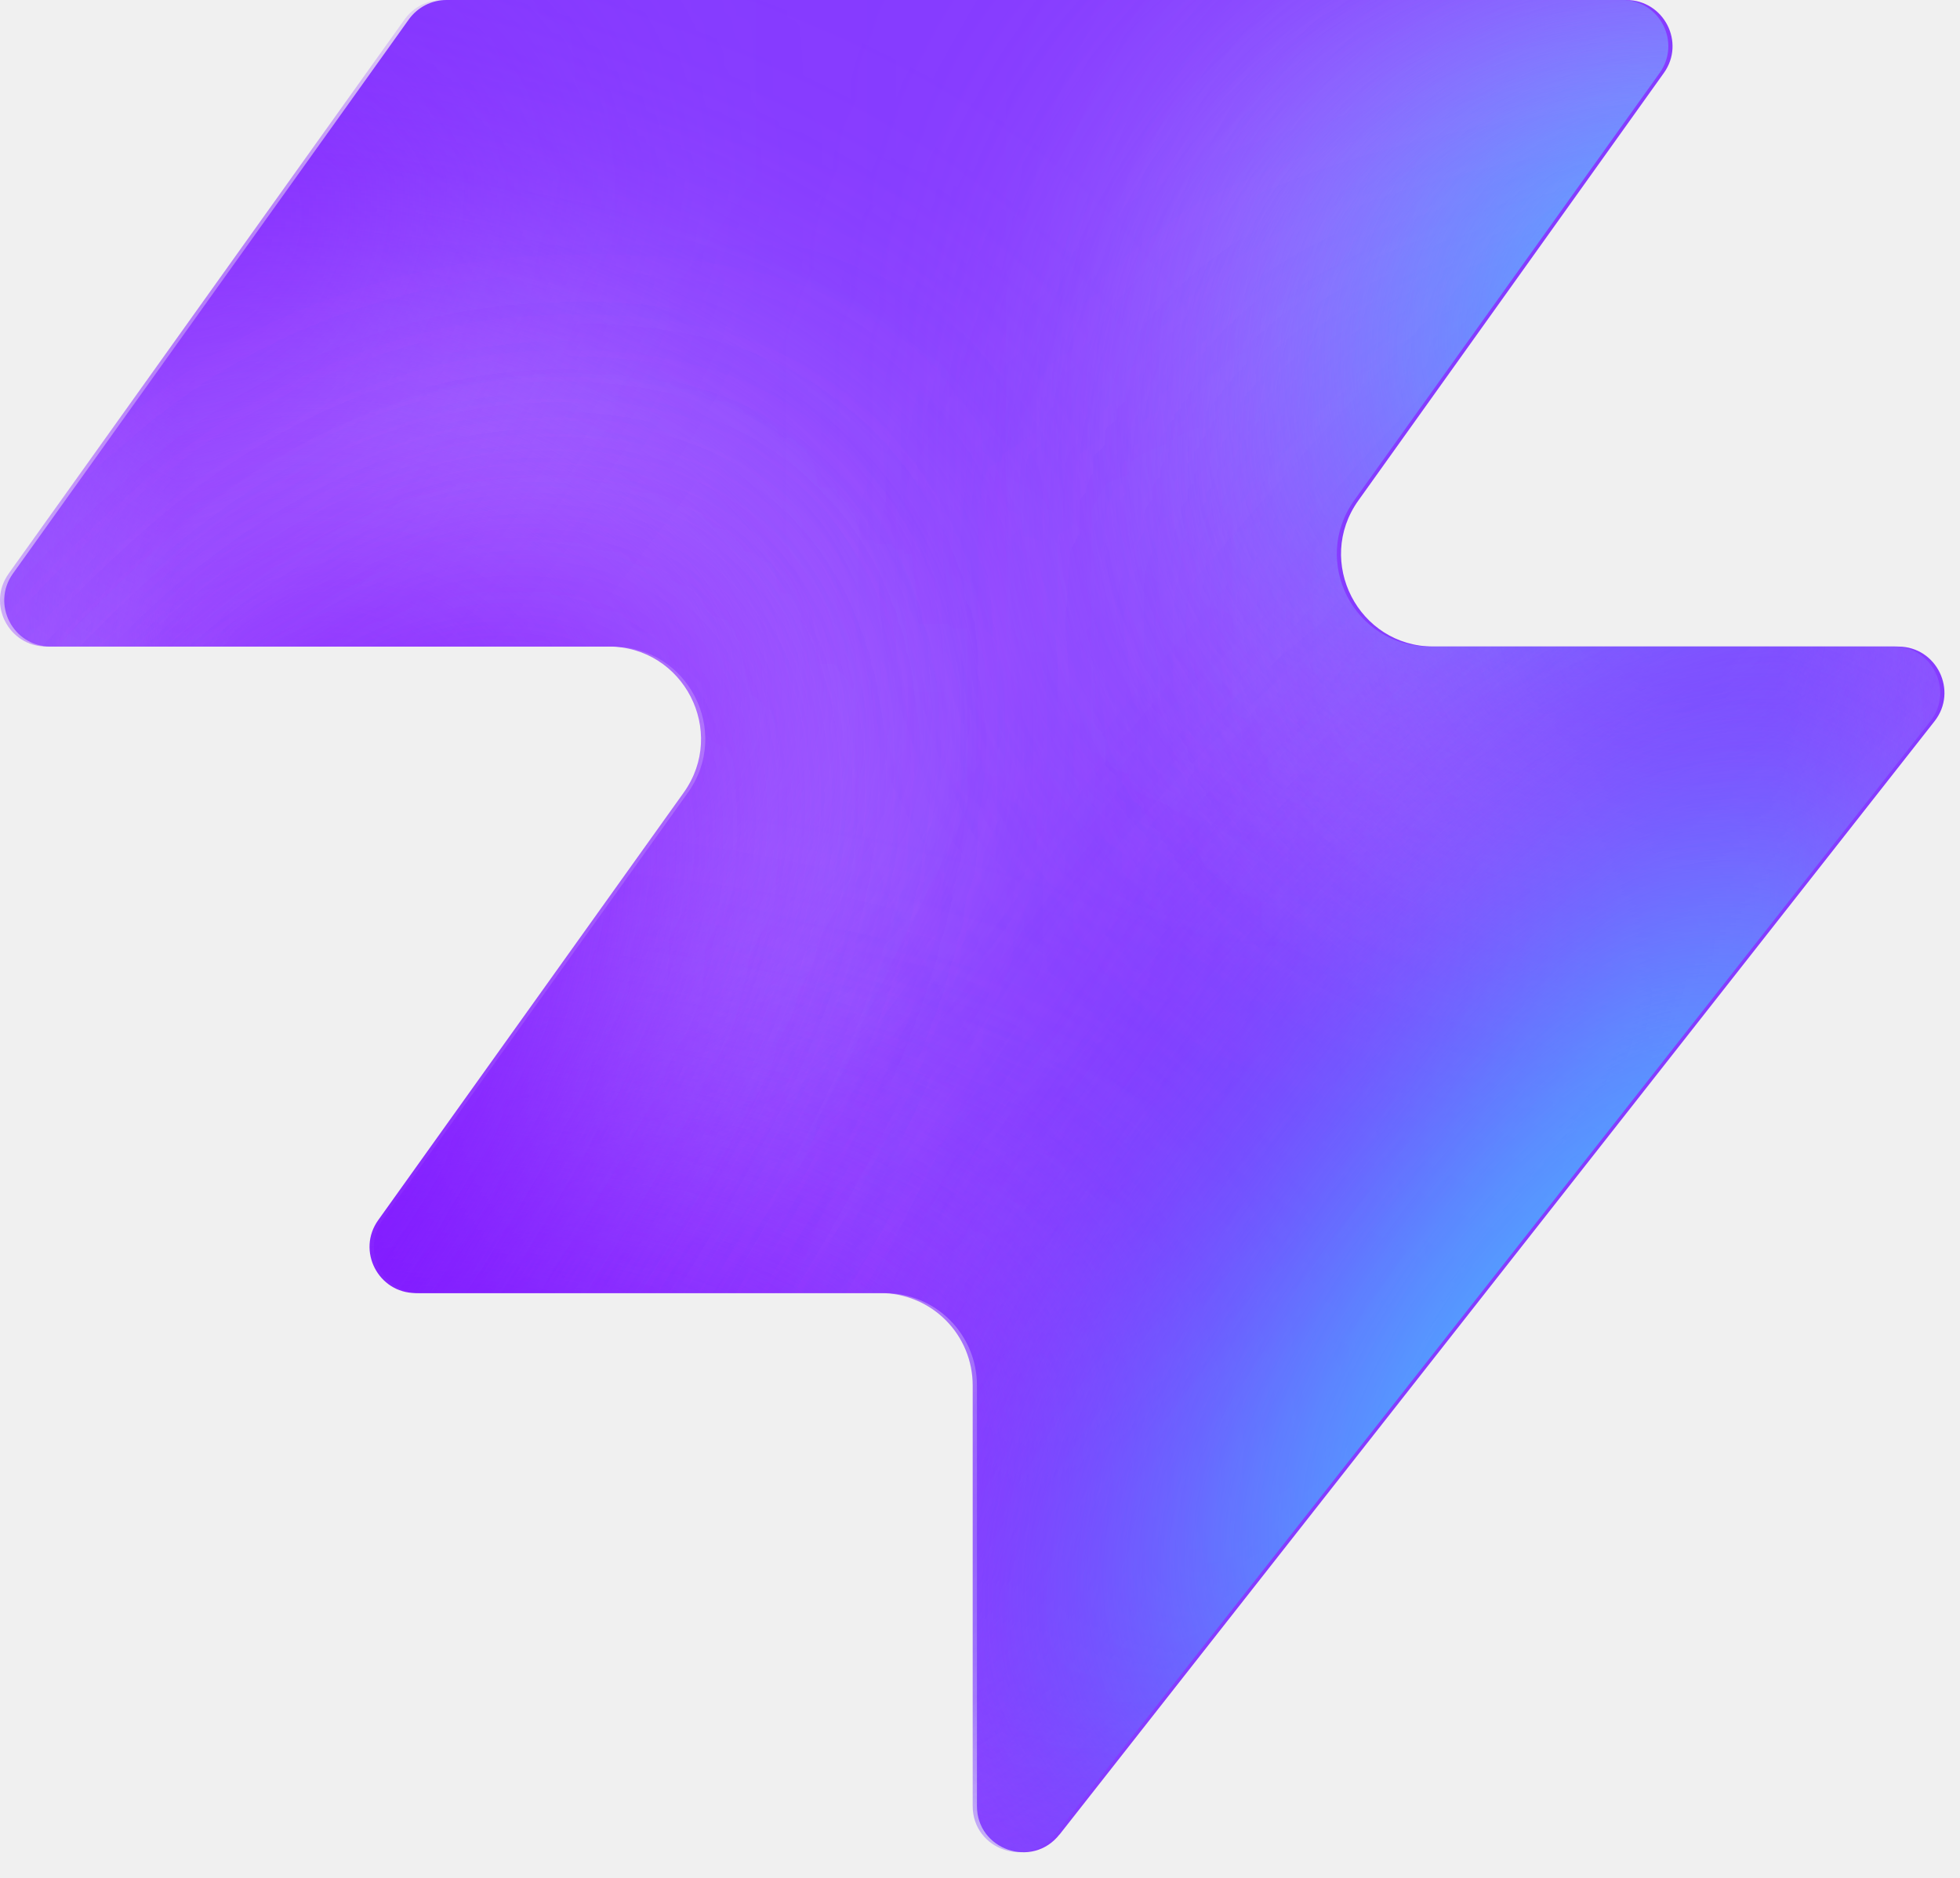
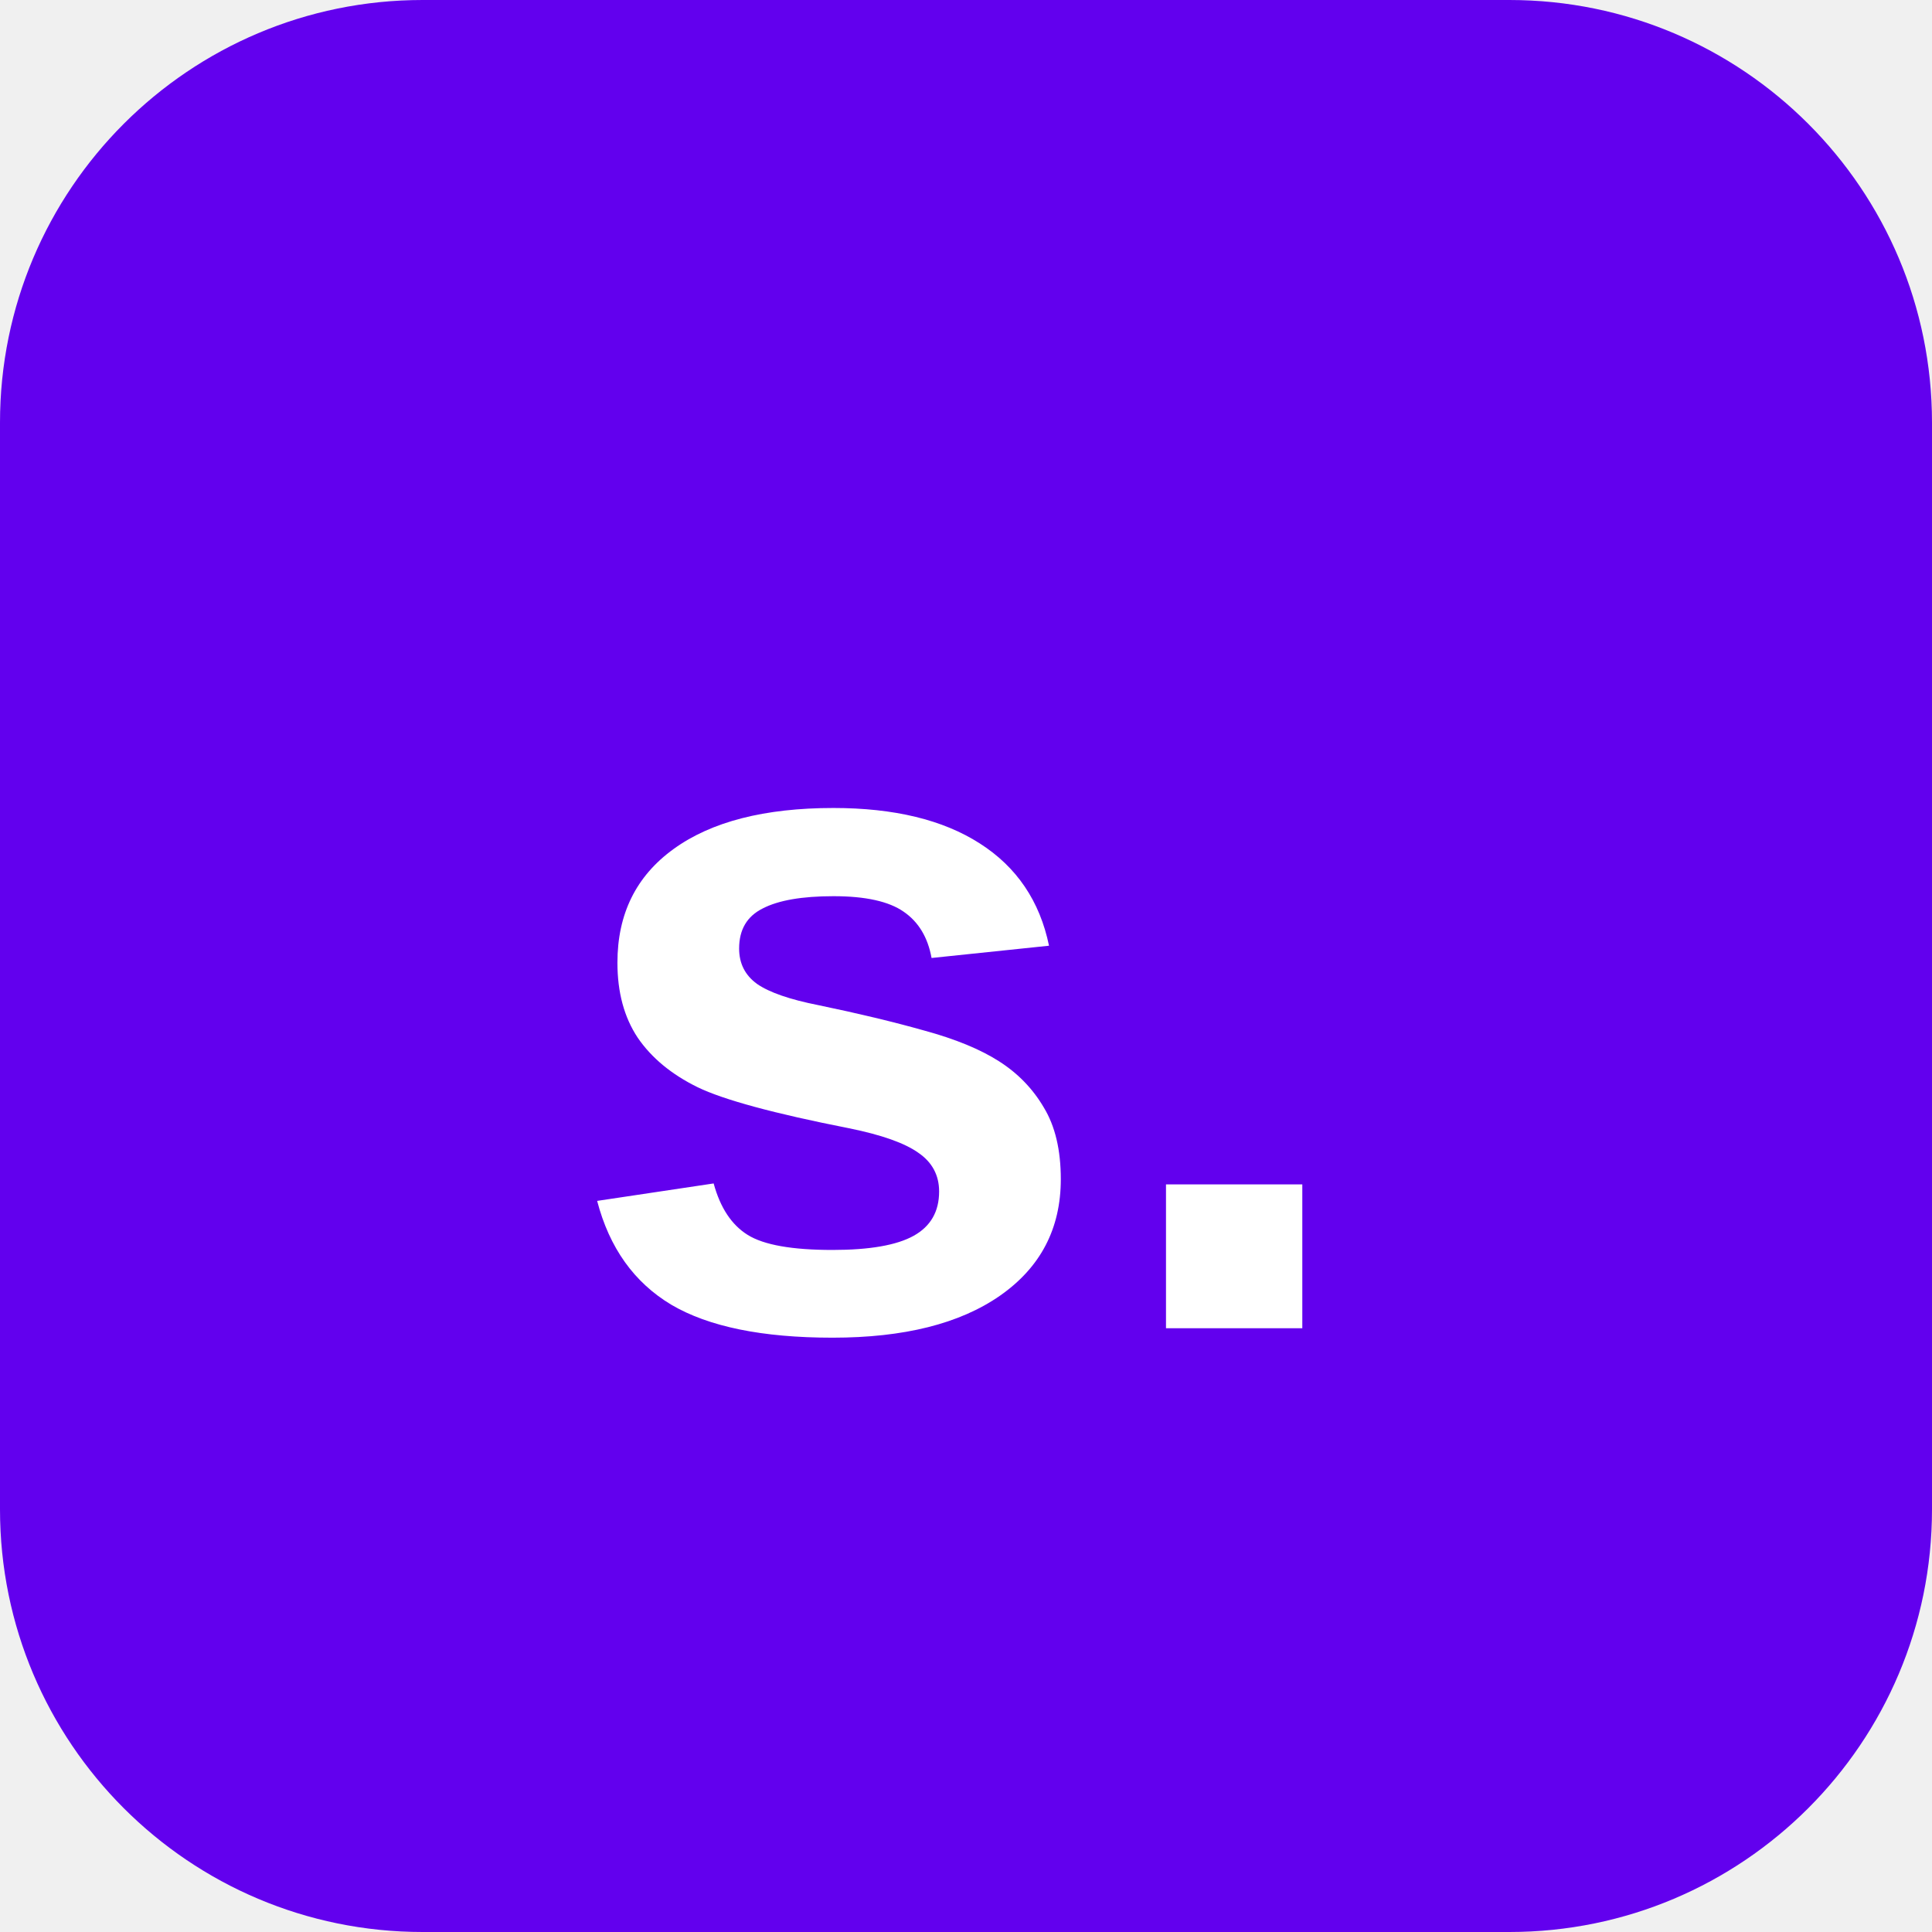
- <svg xmlns="http://www.w3.org/2000/svg" width="48" height="46" fill="none" viewBox="0 0 48 46">
-   <path fill="#863bff" d="M25.946 44.938c-.664.845-2.021.375-2.021-.698V33.937a2.26 2.26 0 0 0-2.262-2.262H10.287c-.92 0-1.456-1.04-.92-1.788l7.48-10.471c1.07-1.497 0-3.578-1.842-3.578H1.237c-.92 0-1.456-1.04-.92-1.788L10.013.474c.214-.297.556-.474.92-.474h28.894c.92 0 1.456 1.04.92 1.788l-7.48 10.471c-1.07 1.498 0 3.579 1.842 3.579h11.377c.943 0 1.473 1.088.89 1.83L25.947 44.94z" style="fill:#863bff;fill:color(display-p3 .525 .23 1);fill-opacity:1" />
-   <mask id="a" width="48" height="46" x="0" y="0" maskUnits="userSpaceOnUse" style="mask-type:alpha">
-     <path fill="#000" d="M25.842 44.938c-.664.844-2.021.375-2.021-.698V33.937a2.26 2.26 0 0 0-2.262-2.262H10.183c-.92 0-1.456-1.04-.92-1.788l7.48-10.471c1.07-1.498 0-3.579-1.842-3.579H1.133c-.92 0-1.456-1.04-.92-1.787L9.91.473c.214-.297.556-.474.92-.474h28.894c.92 0 1.456 1.04.92 1.788l-7.48 10.471c-1.07 1.498 0 3.578 1.842 3.578h11.377c.943 0 1.473 1.088.89 1.832L25.843 44.94z" style="fill:#000;fill-opacity:1" />
-   </mask>
-   <g mask="url(#a)">
-     <g filter="url(#b)">
-       <ellipse cx="5.508" cy="14.704" fill="#ede6ff" rx="5.508" ry="14.704" style="fill:#ede6ff;fill:color(display-p3 .927 .903 1);fill-opacity:1" transform="matrix(.00324 1 1 -.00324 -4.47 31.516)" />
-     </g>
-     <g filter="url(#c)">
-       <ellipse cx="10.399" cy="29.851" fill="#ede6ff" rx="10.399" ry="29.851" style="fill:#ede6ff;fill:color(display-p3 .927 .903 1);fill-opacity:1" transform="matrix(.00324 1 1 -.00324 -39.328 7.883)" />
-     </g>
-     <g filter="url(#d)">
-       <ellipse cx="5.508" cy="30.487" fill="#7e14ff" rx="5.508" ry="30.487" style="fill:#7e14ff;fill:color(display-p3 .492 .077 1);fill-opacity:1" transform="rotate(89.814 -25.913 -14.639)scale(1 -1)" />
-     </g>
-     <g filter="url(#e)">
-       <ellipse cx="5.508" cy="30.599" fill="#7e14ff" rx="5.508" ry="30.599" style="fill:#7e14ff;fill:color(display-p3 .492 .077 1);fill-opacity:1" transform="rotate(89.814 -32.644 -3.334)scale(1 -1)" />
-     </g>
-     <g filter="url(#f)">
-       <ellipse cx="5.508" cy="30.599" fill="#7e14ff" rx="5.508" ry="30.599" style="fill:#7e14ff;fill:color(display-p3 .492 .077 1);fill-opacity:1" transform="matrix(.00324 1 1 -.00324 -34.34 30.47)" />
-     </g>
-     <g filter="url(#g)">
-       <ellipse cx="14.072" cy="22.078" fill="#ede6ff" rx="14.072" ry="22.078" style="fill:#ede6ff;fill:color(display-p3 .927 .903 1);fill-opacity:1" transform="rotate(93.35 24.506 48.493)scale(-1 1)" />
-     </g>
-     <g filter="url(#h)">
-       <ellipse cx="3.47" cy="21.501" fill="#7e14ff" rx="3.47" ry="21.501" style="fill:#7e14ff;fill:color(display-p3 .492 .077 1);fill-opacity:1" transform="rotate(89.009 28.708 47.59)scale(-1 1)" />
-     </g>
-     <g filter="url(#i)">
-       <ellipse cx="3.47" cy="21.501" fill="#7e14ff" rx="3.47" ry="21.501" style="fill:#7e14ff;fill:color(display-p3 .492 .077 1);fill-opacity:1" transform="rotate(89.009 28.708 47.59)scale(-1 1)" />
-     </g>
-     <g filter="url(#j)">
-       <ellipse cx=".387" cy="8.972" fill="#7e14ff" rx="4.407" ry="29.108" style="fill:#7e14ff;fill:color(display-p3 .492 .077 1);fill-opacity:1" transform="rotate(39.51 .387 8.972)" />
-     </g>
-     <g filter="url(#k)">
-       <ellipse cx="47.523" cy="-6.092" fill="#7e14ff" rx="4.407" ry="29.108" style="fill:#7e14ff;fill:color(display-p3 .492 .077 1);fill-opacity:1" transform="rotate(37.892 47.523 -6.092)" />
-     </g>
-     <g filter="url(#l)">
-       <ellipse cx="41.412" cy="6.333" fill="#47bfff" rx="5.971" ry="9.665" style="fill:#47bfff;fill:color(display-p3 .28 .748 1);fill-opacity:1" transform="rotate(37.892 41.412 6.333)" />
-     </g>
-     <g filter="url(#m)">
-       <ellipse cx="-1.879" cy="38.332" fill="#7e14ff" rx="4.407" ry="29.108" style="fill:#7e14ff;fill:color(display-p3 .492 .077 1);fill-opacity:1" transform="rotate(37.892 -1.88 38.332)" />
-     </g>
-     <g filter="url(#n)">
-       <ellipse cx="-1.879" cy="38.332" fill="#7e14ff" rx="4.407" ry="29.108" style="fill:#7e14ff;fill:color(display-p3 .492 .077 1);fill-opacity:1" transform="rotate(37.892 -1.88 38.332)" />
-     </g>
-     <g filter="url(#o)">
-       <ellipse cx="35.651" cy="29.907" fill="#7e14ff" rx="4.407" ry="29.108" style="fill:#7e14ff;fill:color(display-p3 .492 .077 1);fill-opacity:1" transform="rotate(37.892 35.651 29.907)" />
-     </g>
-     <g filter="url(#p)">
-       <ellipse cx="38.418" cy="32.4" fill="#47bfff" rx="5.971" ry="15.297" style="fill:#47bfff;fill:color(display-p3 .28 .748 1);fill-opacity:1" transform="rotate(37.892 38.418 32.4)" />
-     </g>
-   </g>
-   <defs>
-     <filter id="b" width="60.045" height="41.654" x="-19.77" y="16.149" color-interpolation-filters="sRGB" filterUnits="userSpaceOnUse">
-       <feFlood flood-opacity="0" result="BackgroundImageFix" />
-       <feBlend in="SourceGraphic" in2="BackgroundImageFix" result="shape" />
-       <feGaussianBlur result="effect1_foregroundBlur_2002_17158" stdDeviation="7.659" />
-     </filter>
-     <filter id="c" width="90.34" height="51.437" x="-54.613" y="-7.533" color-interpolation-filters="sRGB" filterUnits="userSpaceOnUse">
-       <feFlood flood-opacity="0" result="BackgroundImageFix" />
-       <feBlend in="SourceGraphic" in2="BackgroundImageFix" result="shape" />
-       <feGaussianBlur result="effect1_foregroundBlur_2002_17158" stdDeviation="7.659" />
-     </filter>
-     <filter id="d" width="79.355" height="29.4" x="-49.64" y="2.03" color-interpolation-filters="sRGB" filterUnits="userSpaceOnUse">
-       <feFlood flood-opacity="0" result="BackgroundImageFix" />
-       <feBlend in="SourceGraphic" in2="BackgroundImageFix" result="shape" />
-       <feGaussianBlur result="effect1_foregroundBlur_2002_17158" stdDeviation="4.596" />
-     </filter>
-     <filter id="e" width="79.579" height="29.4" x="-45.045" y="20.029" color-interpolation-filters="sRGB" filterUnits="userSpaceOnUse">
-       <feFlood flood-opacity="0" result="BackgroundImageFix" />
-       <feBlend in="SourceGraphic" in2="BackgroundImageFix" result="shape" />
-       <feGaussianBlur result="effect1_foregroundBlur_2002_17158" stdDeviation="4.596" />
-     </filter>
-     <filter id="f" width="79.579" height="29.4" x="-43.513" y="21.178" color-interpolation-filters="sRGB" filterUnits="userSpaceOnUse">
-       <feFlood flood-opacity="0" result="BackgroundImageFix" />
-       <feBlend in="SourceGraphic" in2="BackgroundImageFix" result="shape" />
-       <feGaussianBlur result="effect1_foregroundBlur_2002_17158" stdDeviation="4.596" />
-     </filter>
-     <filter id="g" width="74.749" height="58.852" x="15.756" y="-17.901" color-interpolation-filters="sRGB" filterUnits="userSpaceOnUse">
-       <feFlood flood-opacity="0" result="BackgroundImageFix" />
-       <feBlend in="SourceGraphic" in2="BackgroundImageFix" result="shape" />
-       <feGaussianBlur result="effect1_foregroundBlur_2002_17158" stdDeviation="7.659" />
-     </filter>
-     <filter id="h" width="61.377" height="25.362" x="23.548" y="2.284" color-interpolation-filters="sRGB" filterUnits="userSpaceOnUse">
-       <feFlood flood-opacity="0" result="BackgroundImageFix" />
-       <feBlend in="SourceGraphic" in2="BackgroundImageFix" result="shape" />
-       <feGaussianBlur result="effect1_foregroundBlur_2002_17158" stdDeviation="4.596" />
-     </filter>
-     <filter id="i" width="61.377" height="25.362" x="23.548" y="2.284" color-interpolation-filters="sRGB" filterUnits="userSpaceOnUse">
-       <feFlood flood-opacity="0" result="BackgroundImageFix" />
-       <feBlend in="SourceGraphic" in2="BackgroundImageFix" result="shape" />
-       <feGaussianBlur result="effect1_foregroundBlur_2002_17158" stdDeviation="4.596" />
-     </filter>
-     <filter id="j" width="56.045" height="63.649" x="-27.636" y="-22.853" color-interpolation-filters="sRGB" filterUnits="userSpaceOnUse">
-       <feFlood flood-opacity="0" result="BackgroundImageFix" />
-       <feBlend in="SourceGraphic" in2="BackgroundImageFix" result="shape" />
-       <feGaussianBlur result="effect1_foregroundBlur_2002_17158" stdDeviation="4.596" />
-     </filter>
-     <filter id="k" width="54.814" height="64.646" x="20.116" y="-38.415" color-interpolation-filters="sRGB" filterUnits="userSpaceOnUse">
-       <feFlood flood-opacity="0" result="BackgroundImageFix" />
-       <feBlend in="SourceGraphic" in2="BackgroundImageFix" result="shape" />
-       <feGaussianBlur result="effect1_foregroundBlur_2002_17158" stdDeviation="4.596" />
-     </filter>
-     <filter id="l" width="33.541" height="35.313" x="24.641" y="-11.323" color-interpolation-filters="sRGB" filterUnits="userSpaceOnUse">
-       <feFlood flood-opacity="0" result="BackgroundImageFix" />
-       <feBlend in="SourceGraphic" in2="BackgroundImageFix" result="shape" />
-       <feGaussianBlur result="effect1_foregroundBlur_2002_17158" stdDeviation="4.596" />
-     </filter>
-     <filter id="m" width="54.814" height="64.646" x="-29.286" y="6.009" color-interpolation-filters="sRGB" filterUnits="userSpaceOnUse">
-       <feFlood flood-opacity="0" result="BackgroundImageFix" />
-       <feBlend in="SourceGraphic" in2="BackgroundImageFix" result="shape" />
-       <feGaussianBlur result="effect1_foregroundBlur_2002_17158" stdDeviation="4.596" />
-     </filter>
-     <filter id="n" width="54.814" height="64.646" x="-29.286" y="6.009" color-interpolation-filters="sRGB" filterUnits="userSpaceOnUse">
-       <feFlood flood-opacity="0" result="BackgroundImageFix" />
-       <feBlend in="SourceGraphic" in2="BackgroundImageFix" result="shape" />
-       <feGaussianBlur result="effect1_foregroundBlur_2002_17158" stdDeviation="4.596" />
-     </filter>
-     <filter id="o" width="54.814" height="64.646" x="8.244" y="-2.416" color-interpolation-filters="sRGB" filterUnits="userSpaceOnUse">
-       <feFlood flood-opacity="0" result="BackgroundImageFix" />
-       <feBlend in="SourceGraphic" in2="BackgroundImageFix" result="shape" />
-       <feGaussianBlur result="effect1_foregroundBlur_2002_17158" stdDeviation="4.596" />
-     </filter>
-     <filter id="p" width="39.409" height="43.623" x="18.713" y="10.588" color-interpolation-filters="sRGB" filterUnits="userSpaceOnUse">
-       <feFlood flood-opacity="0" result="BackgroundImageFix" />
-       <feBlend in="SourceGraphic" in2="BackgroundImageFix" result="shape" />
-       <feGaussianBlur result="effect1_foregroundBlur_2002_17158" stdDeviation="4.596" />
-     </filter>
-   </defs>
+ <svg xmlns="http://www.w3.org/2000/svg" viewBox="0 0 64 64">
+   <rect width="64" height="64" rx="14" fill="#6200ee" />
+   <text x="32" y="44" font-family="Poppins, Arial, sans-serif" font-size="32" font-weight="700" fill="#ffffff" text-anchor="middle">s.</text>
</svg>
